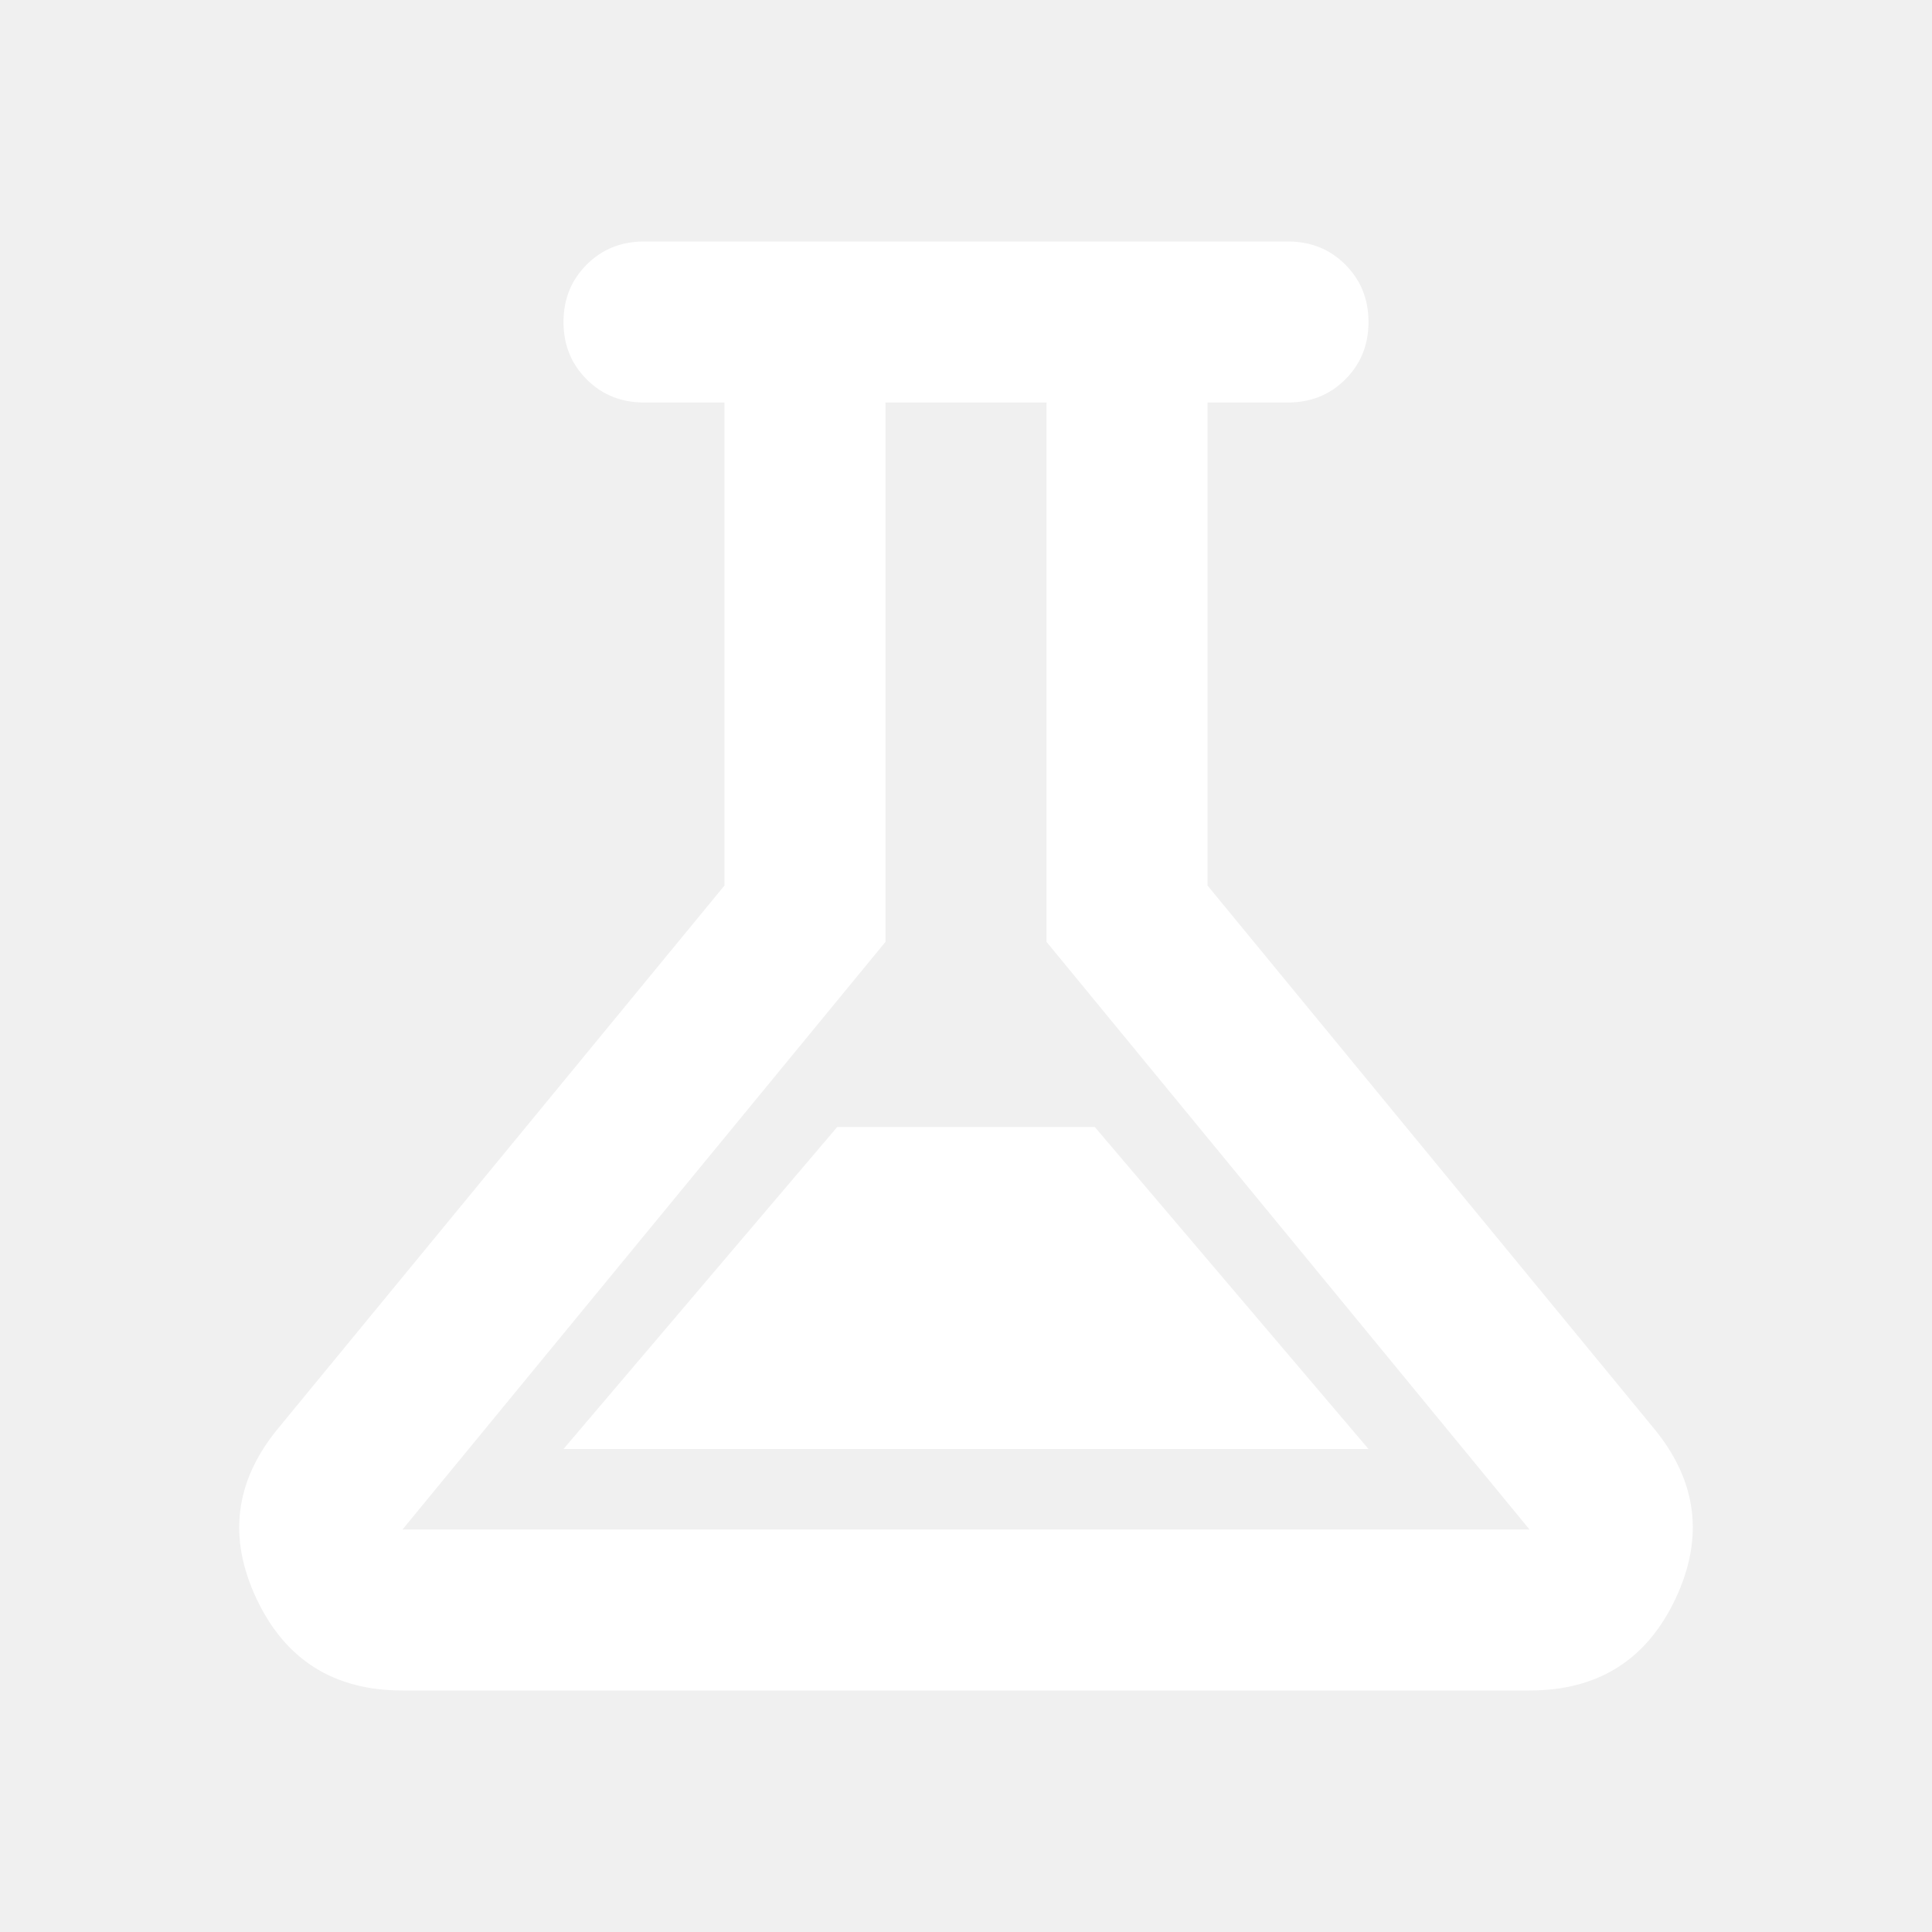
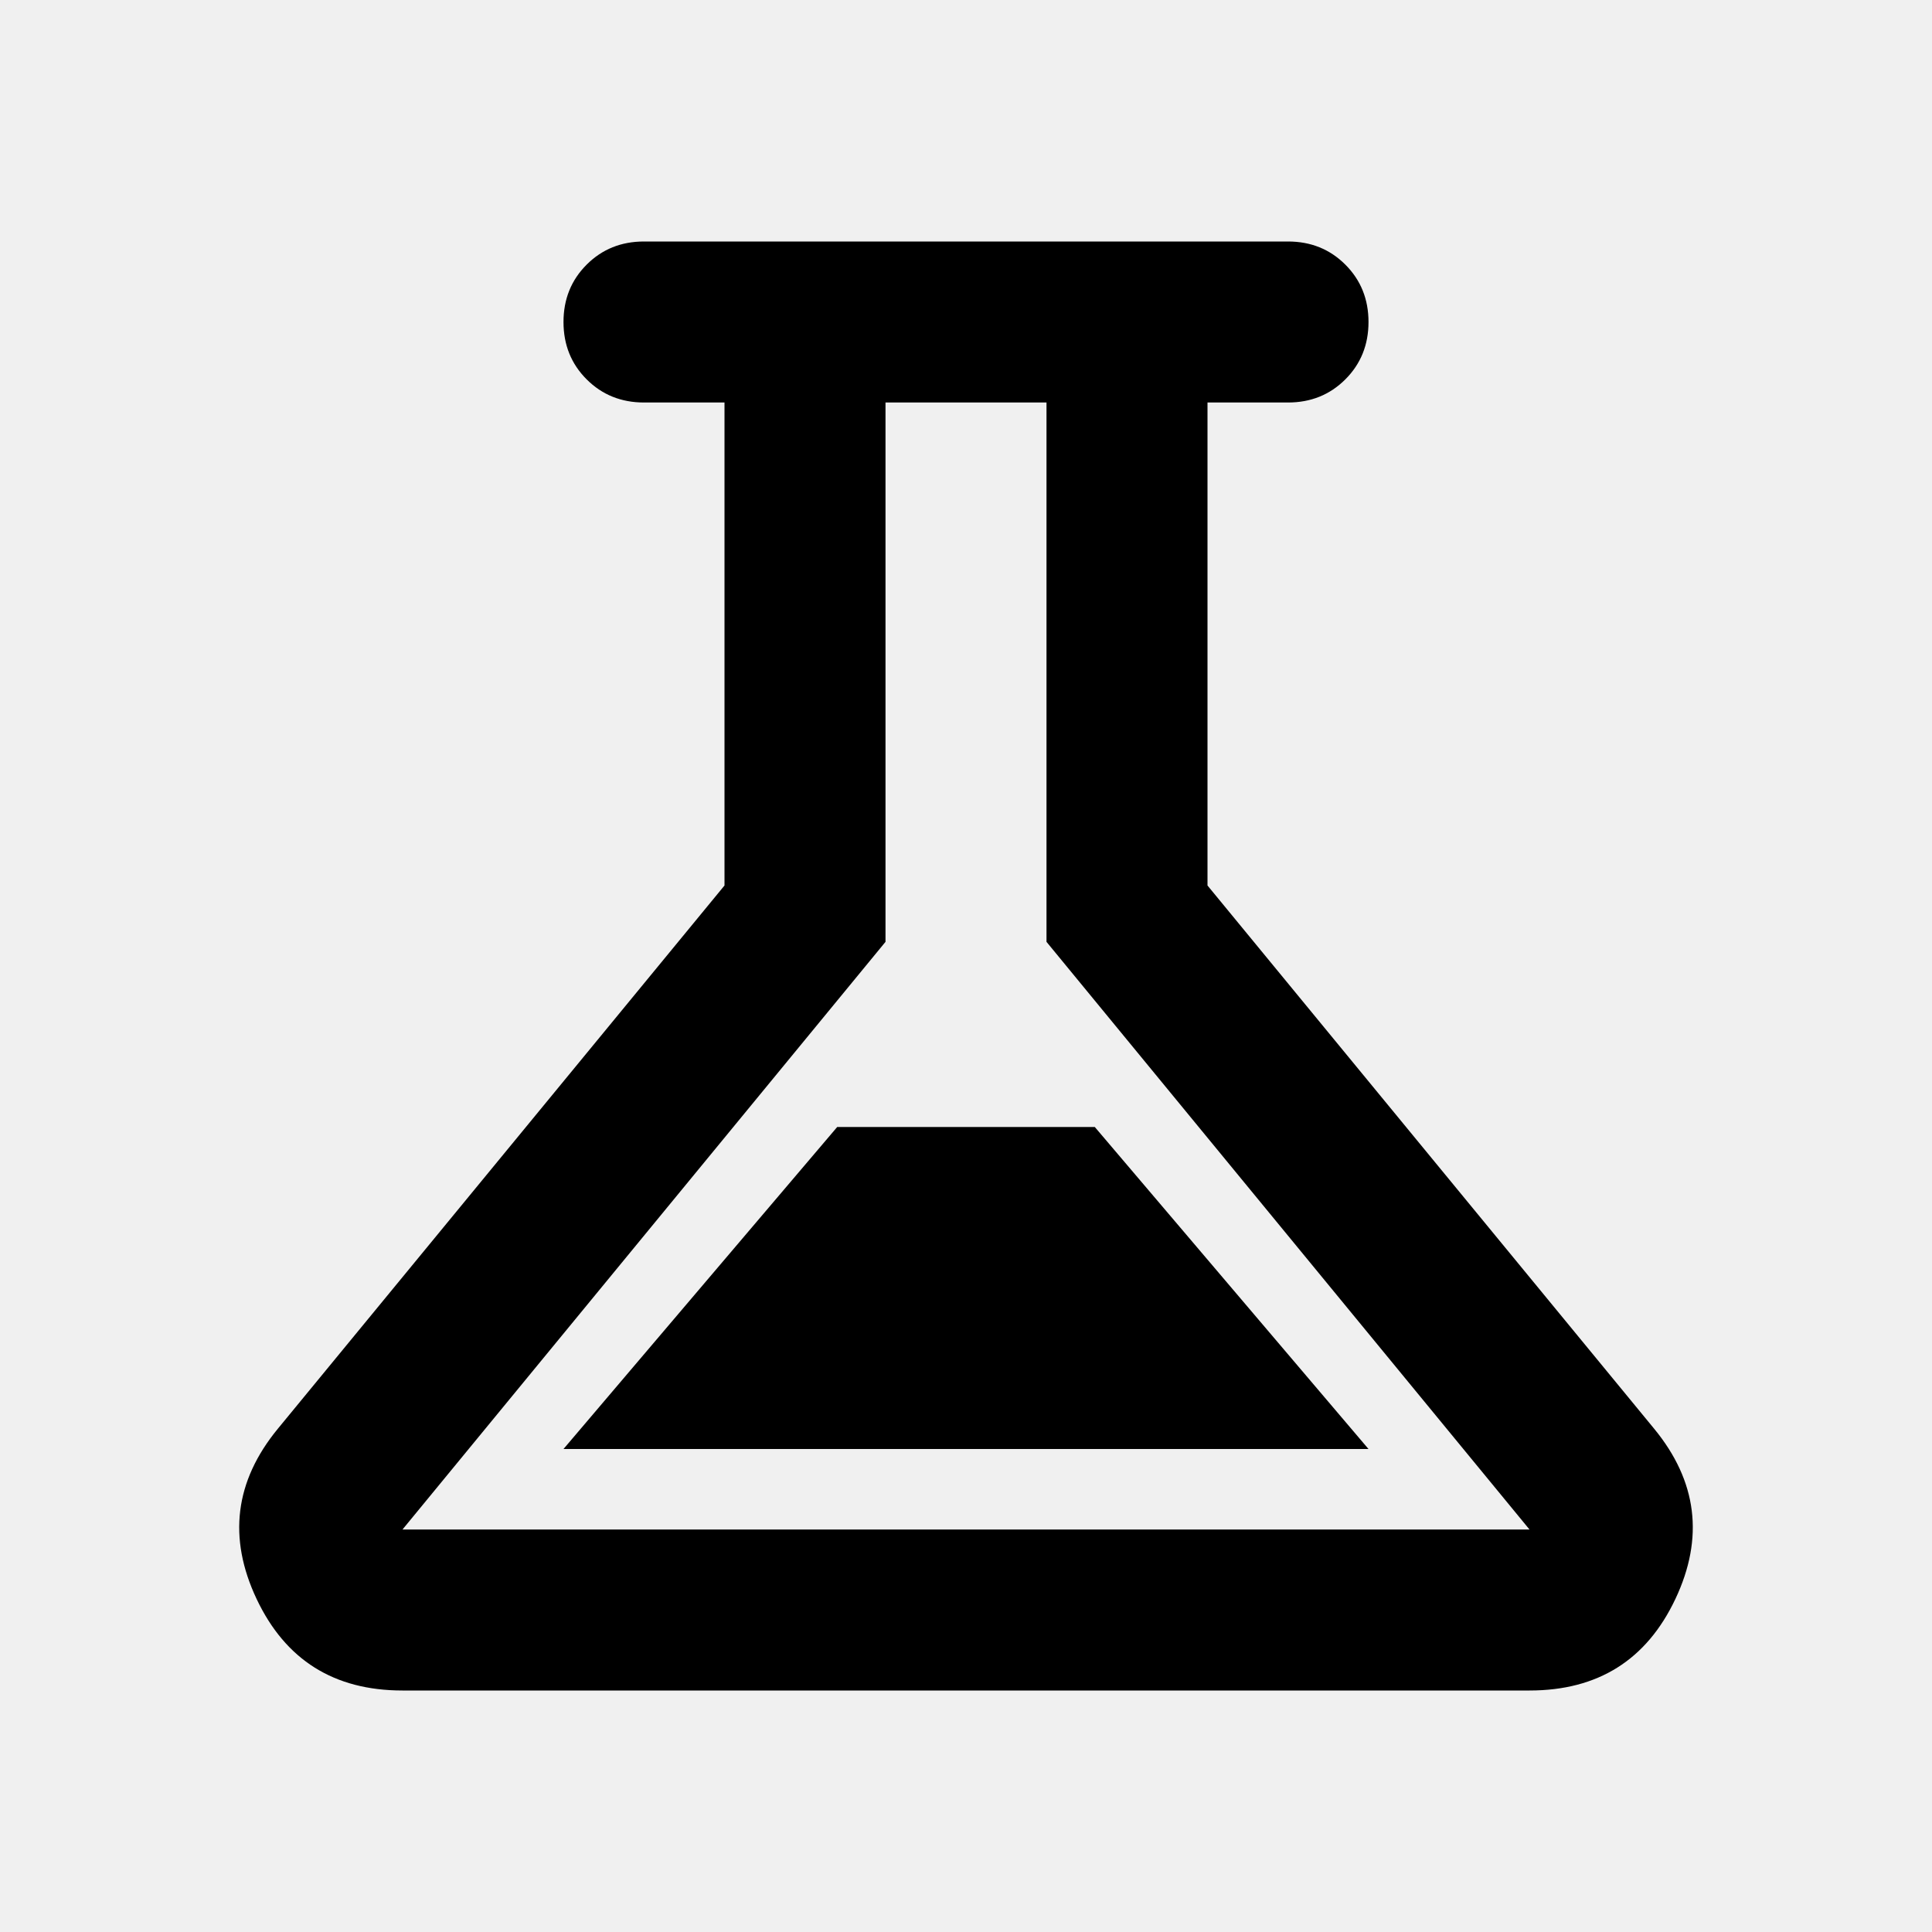
<svg xmlns="http://www.w3.org/2000/svg" height="24" viewBox="0 -960 960 960" width="24">
-   <path d="M200-120q-51 0-72.5-45.5T138-250l222-270v-240h-40q-17 0-28.5-11.5T280-800q0-17 11.5-28.5T320-840h320q17 0 28.5 11.5T680-800q0 17-11.5 28.5T640-760h-40v240l222 270q32 39 10.5 84.5T760-120H200Zm80-120h400L544-400H416L280-240Zm-80 40h560L520-492v-268h-80v268L200-200Zm280-280Z" fill="white" />
+   <path d="M200-120q-51 0-72.5-45.5T138-250l222-270v-240h-40q-17 0-28.5-11.5T280-800q0-17 11.5-28.5T320-840h320q17 0 28.5 11.5T680-800q0 17-11.5 28.5T640-760h-40v240l222 270q32 39 10.5 84.5T760-120H200Zm80-120h400L544-400H416L280-240Zm-80 40h560L520-492v-268h-80v268L200-200Zm280-280Z" />
</svg>
